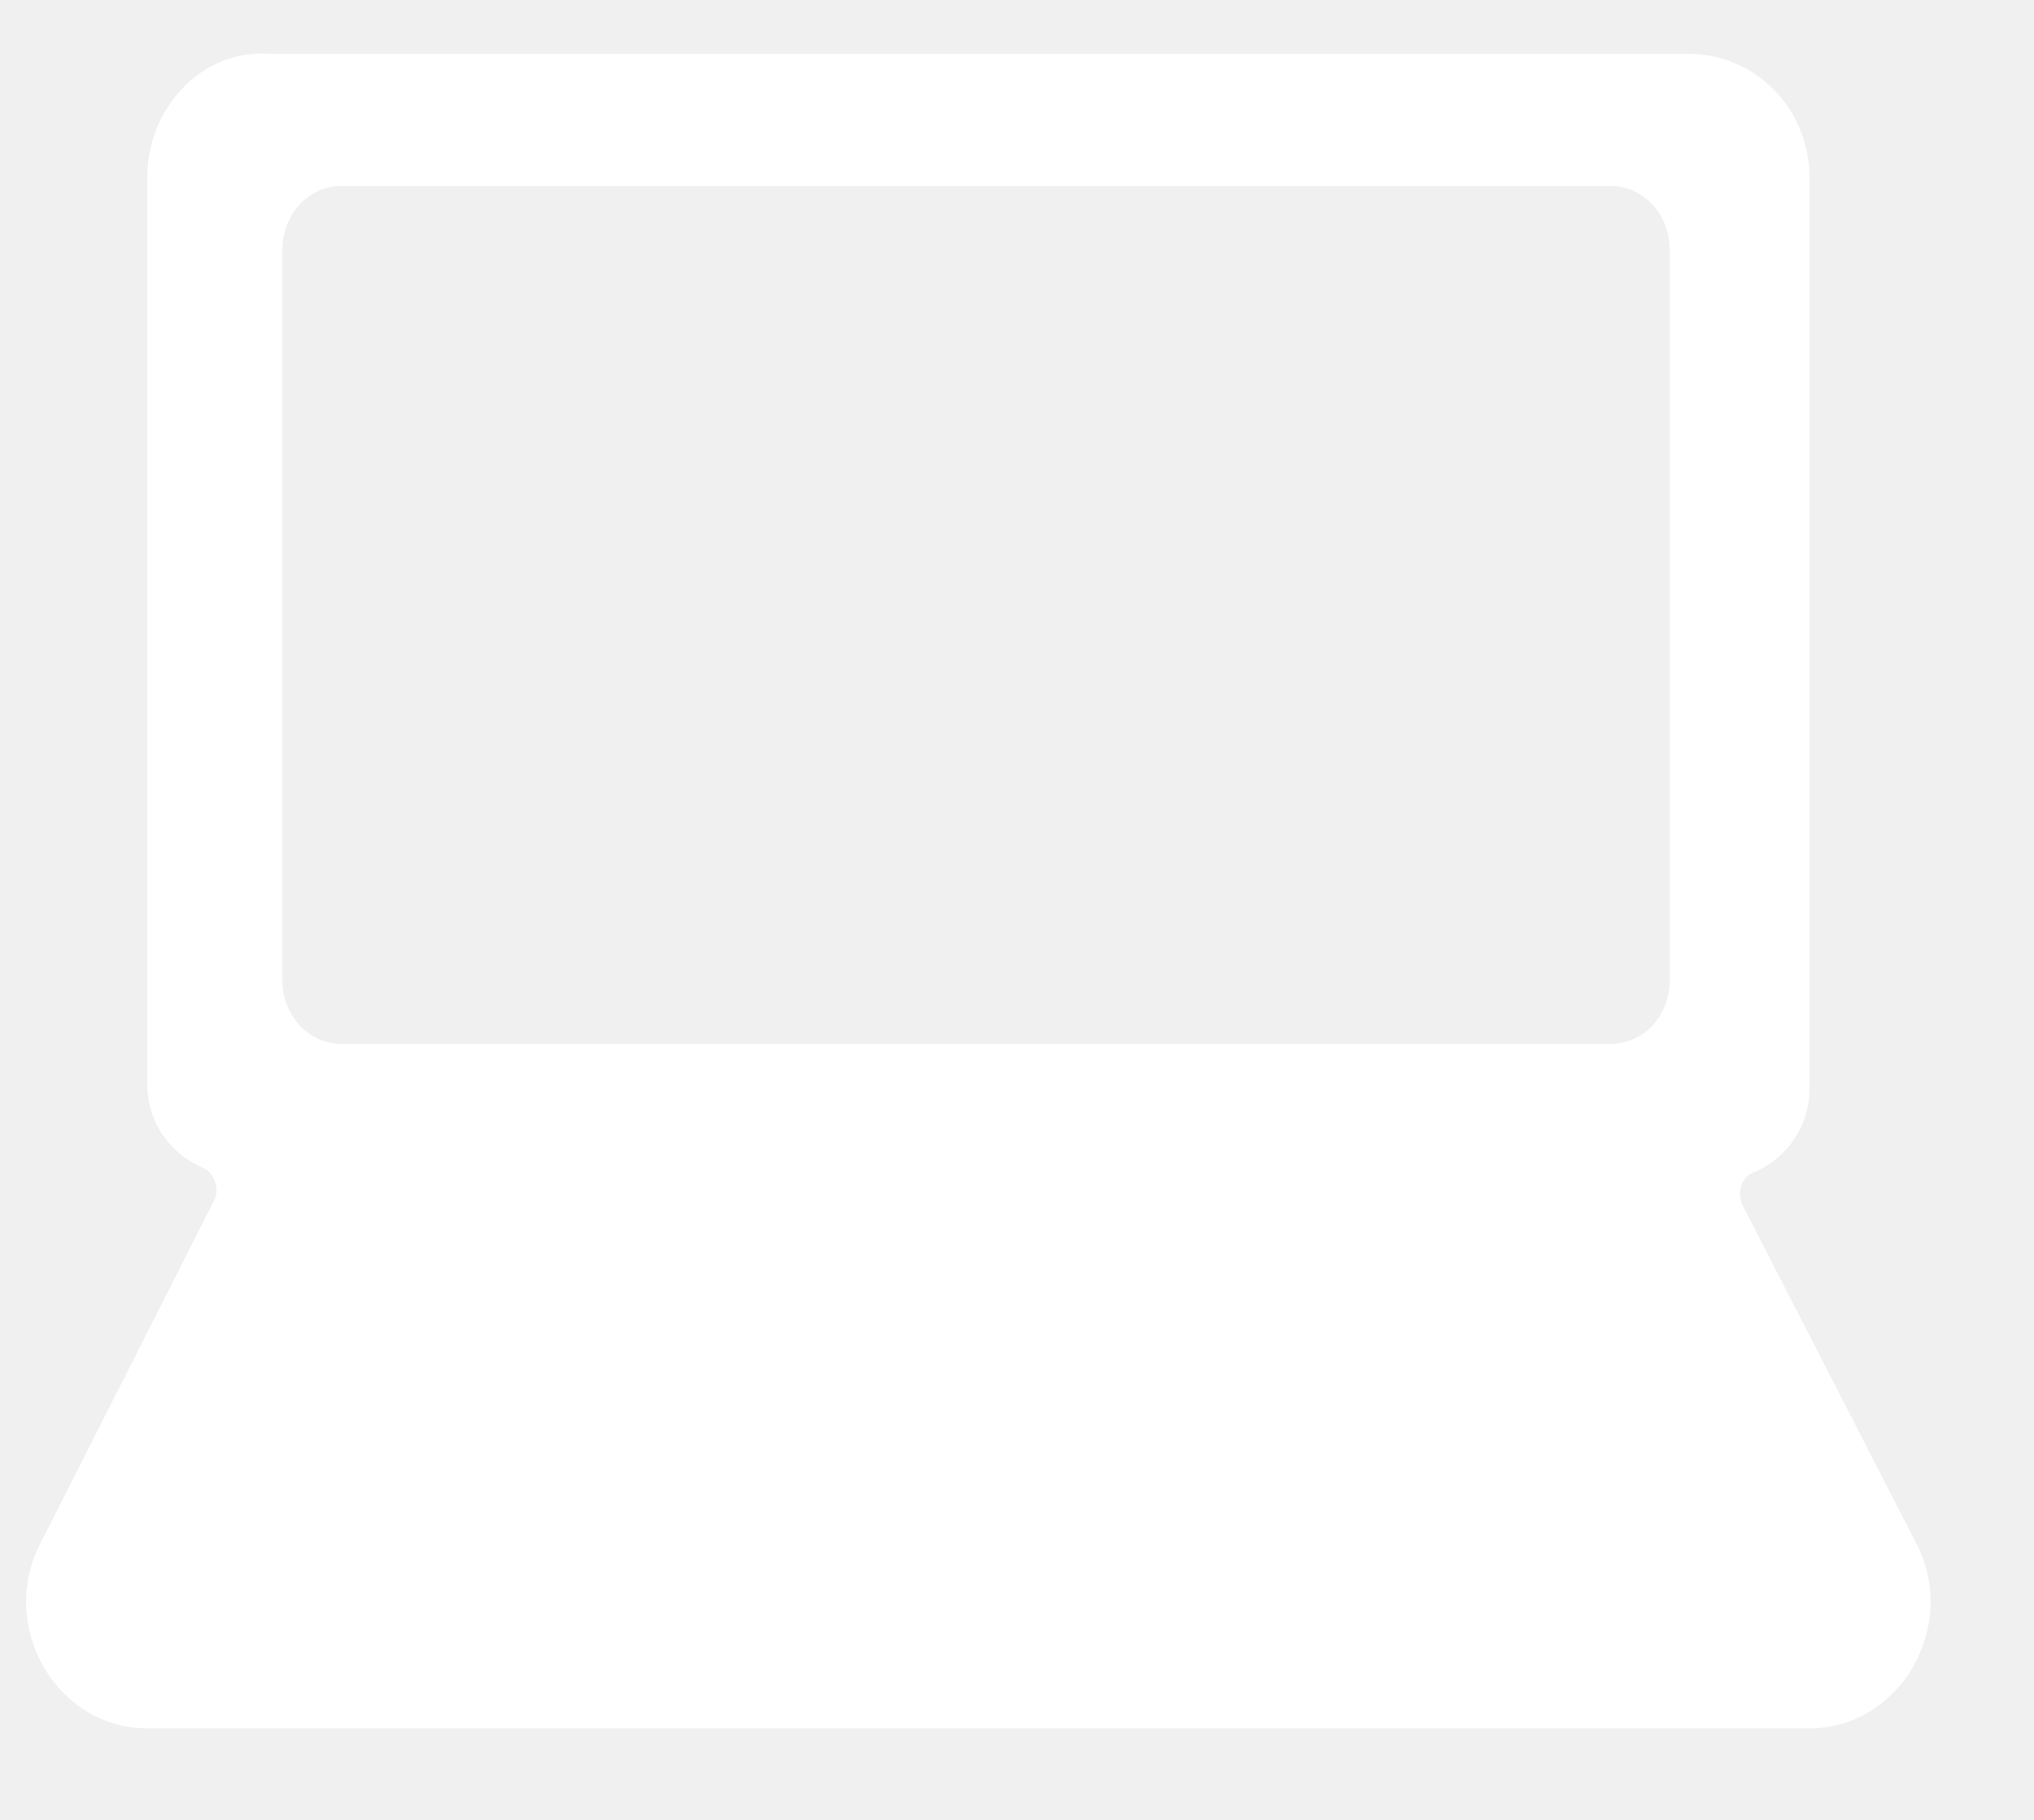
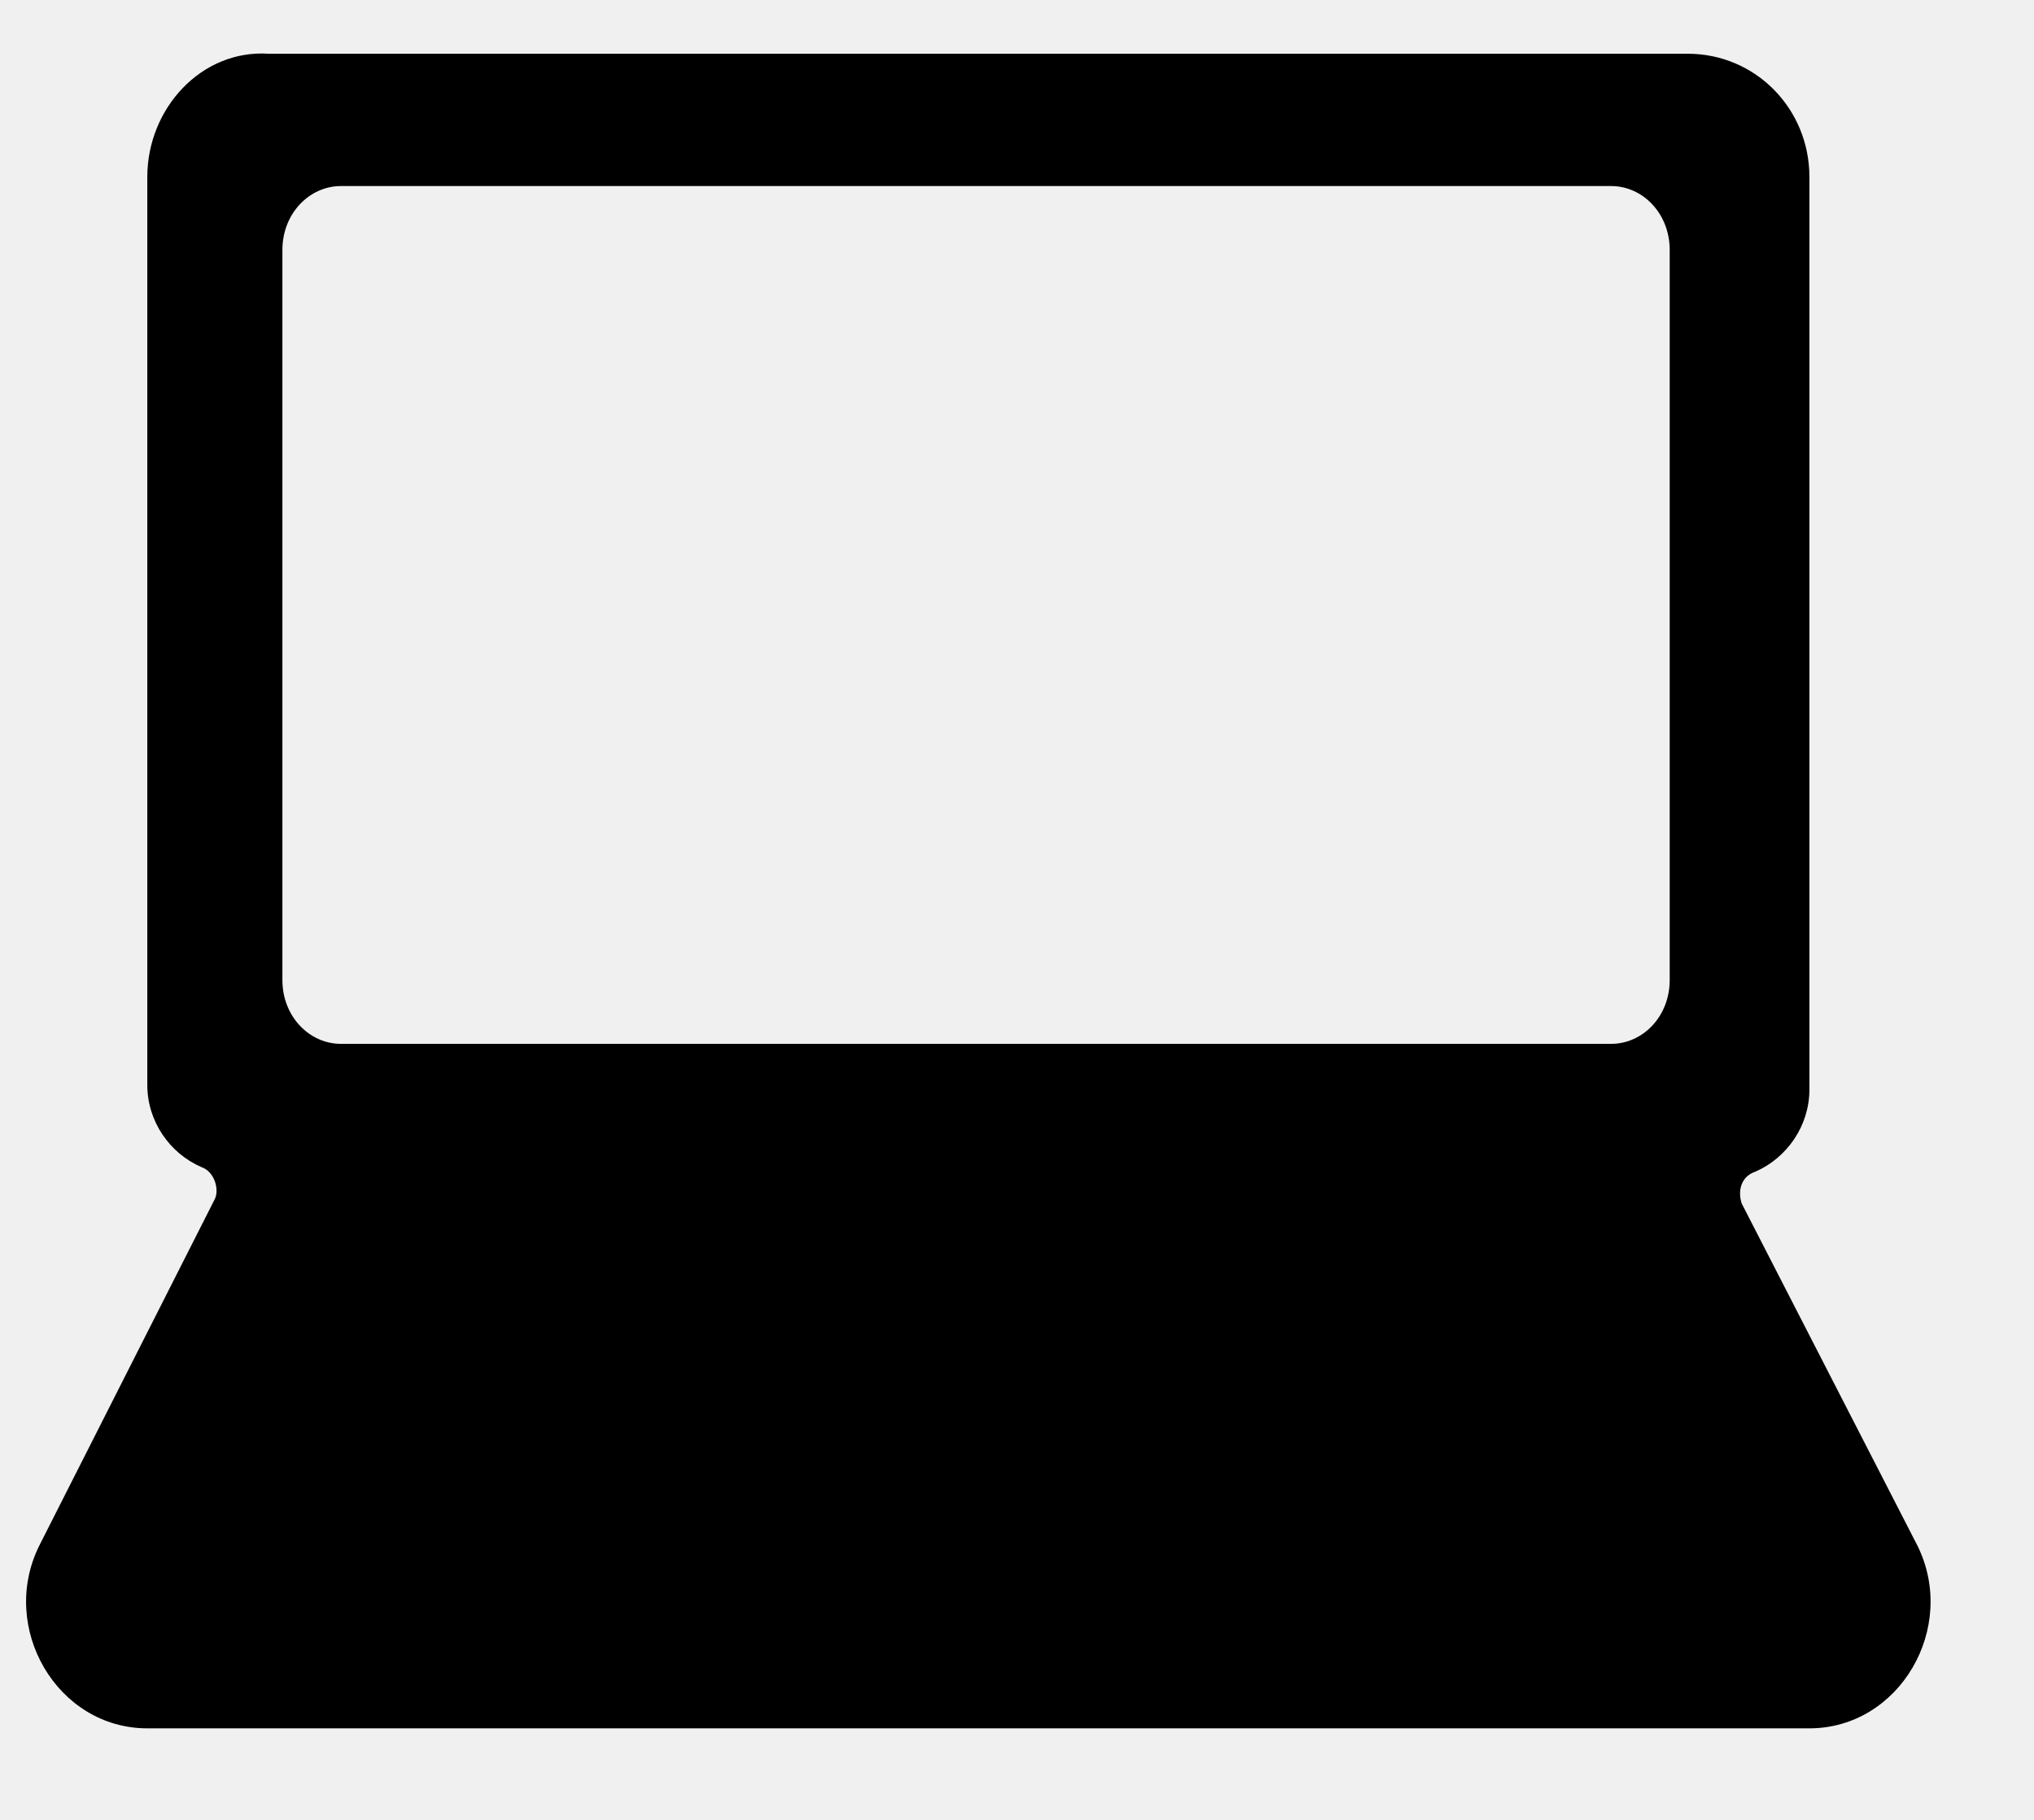
- <svg xmlns="http://www.w3.org/2000/svg" width="19" height="17" viewBox="0 0 19 17" fill="none">
-   <path d="M16.27 11.243C16.228 11.115 16.27 10.987 16.397 10.945C16.691 10.817 16.902 10.518 16.902 10.178V1.653C16.902 1.014 16.397 0.502 15.766 0.502H2.512C1.881 0.46 1.376 1.014 1.376 1.653V10.135C1.376 10.476 1.586 10.774 1.881 10.902C2.007 10.945 2.049 11.115 2.007 11.2L0.366 14.44C-0.013 15.207 0.534 16.145 1.376 16.145H16.902C17.743 16.145 18.29 15.207 17.912 14.44L16.27 11.243ZM3.185 1.738H15.05C15.345 1.738 15.597 1.994 15.597 2.335V9.155C15.597 9.496 15.345 9.751 15.05 9.751H3.185C2.89 9.751 2.638 9.496 2.638 9.155V2.335C2.638 1.994 2.89 1.738 3.185 1.738Z" fill="white" />
+ <svg xmlns="http://www.w3.org/2000/svg" width="19" height="17" viewBox="0 0 19 17">
+   <path d="M16.27 11.243C16.228 11.115 16.27 10.987 16.397 10.945C16.691 10.817 16.902 10.518 16.902 10.178V1.653C16.902 1.014 16.397 0.502 15.766 0.502H2.512C1.881 0.46 1.376 1.014 1.376 1.653V10.135C1.376 10.476 1.586 10.774 1.881 10.902C2.007 10.945 2.049 11.115 2.007 11.2L0.366 14.44C-0.013 15.207 0.534 16.145 1.376 16.145H16.902C17.743 16.145 18.29 15.207 17.912 14.44L16.27 11.243ZM3.185 1.738H15.05C15.345 1.738 15.597 1.994 15.597 2.335V9.155C15.597 9.496 15.345 9.751 15.05 9.751H3.185C2.89 9.751 2.638 9.496 2.638 9.155V2.335C2.638 1.994 2.89 1.738 3.185 1.738Z" />
</svg>
